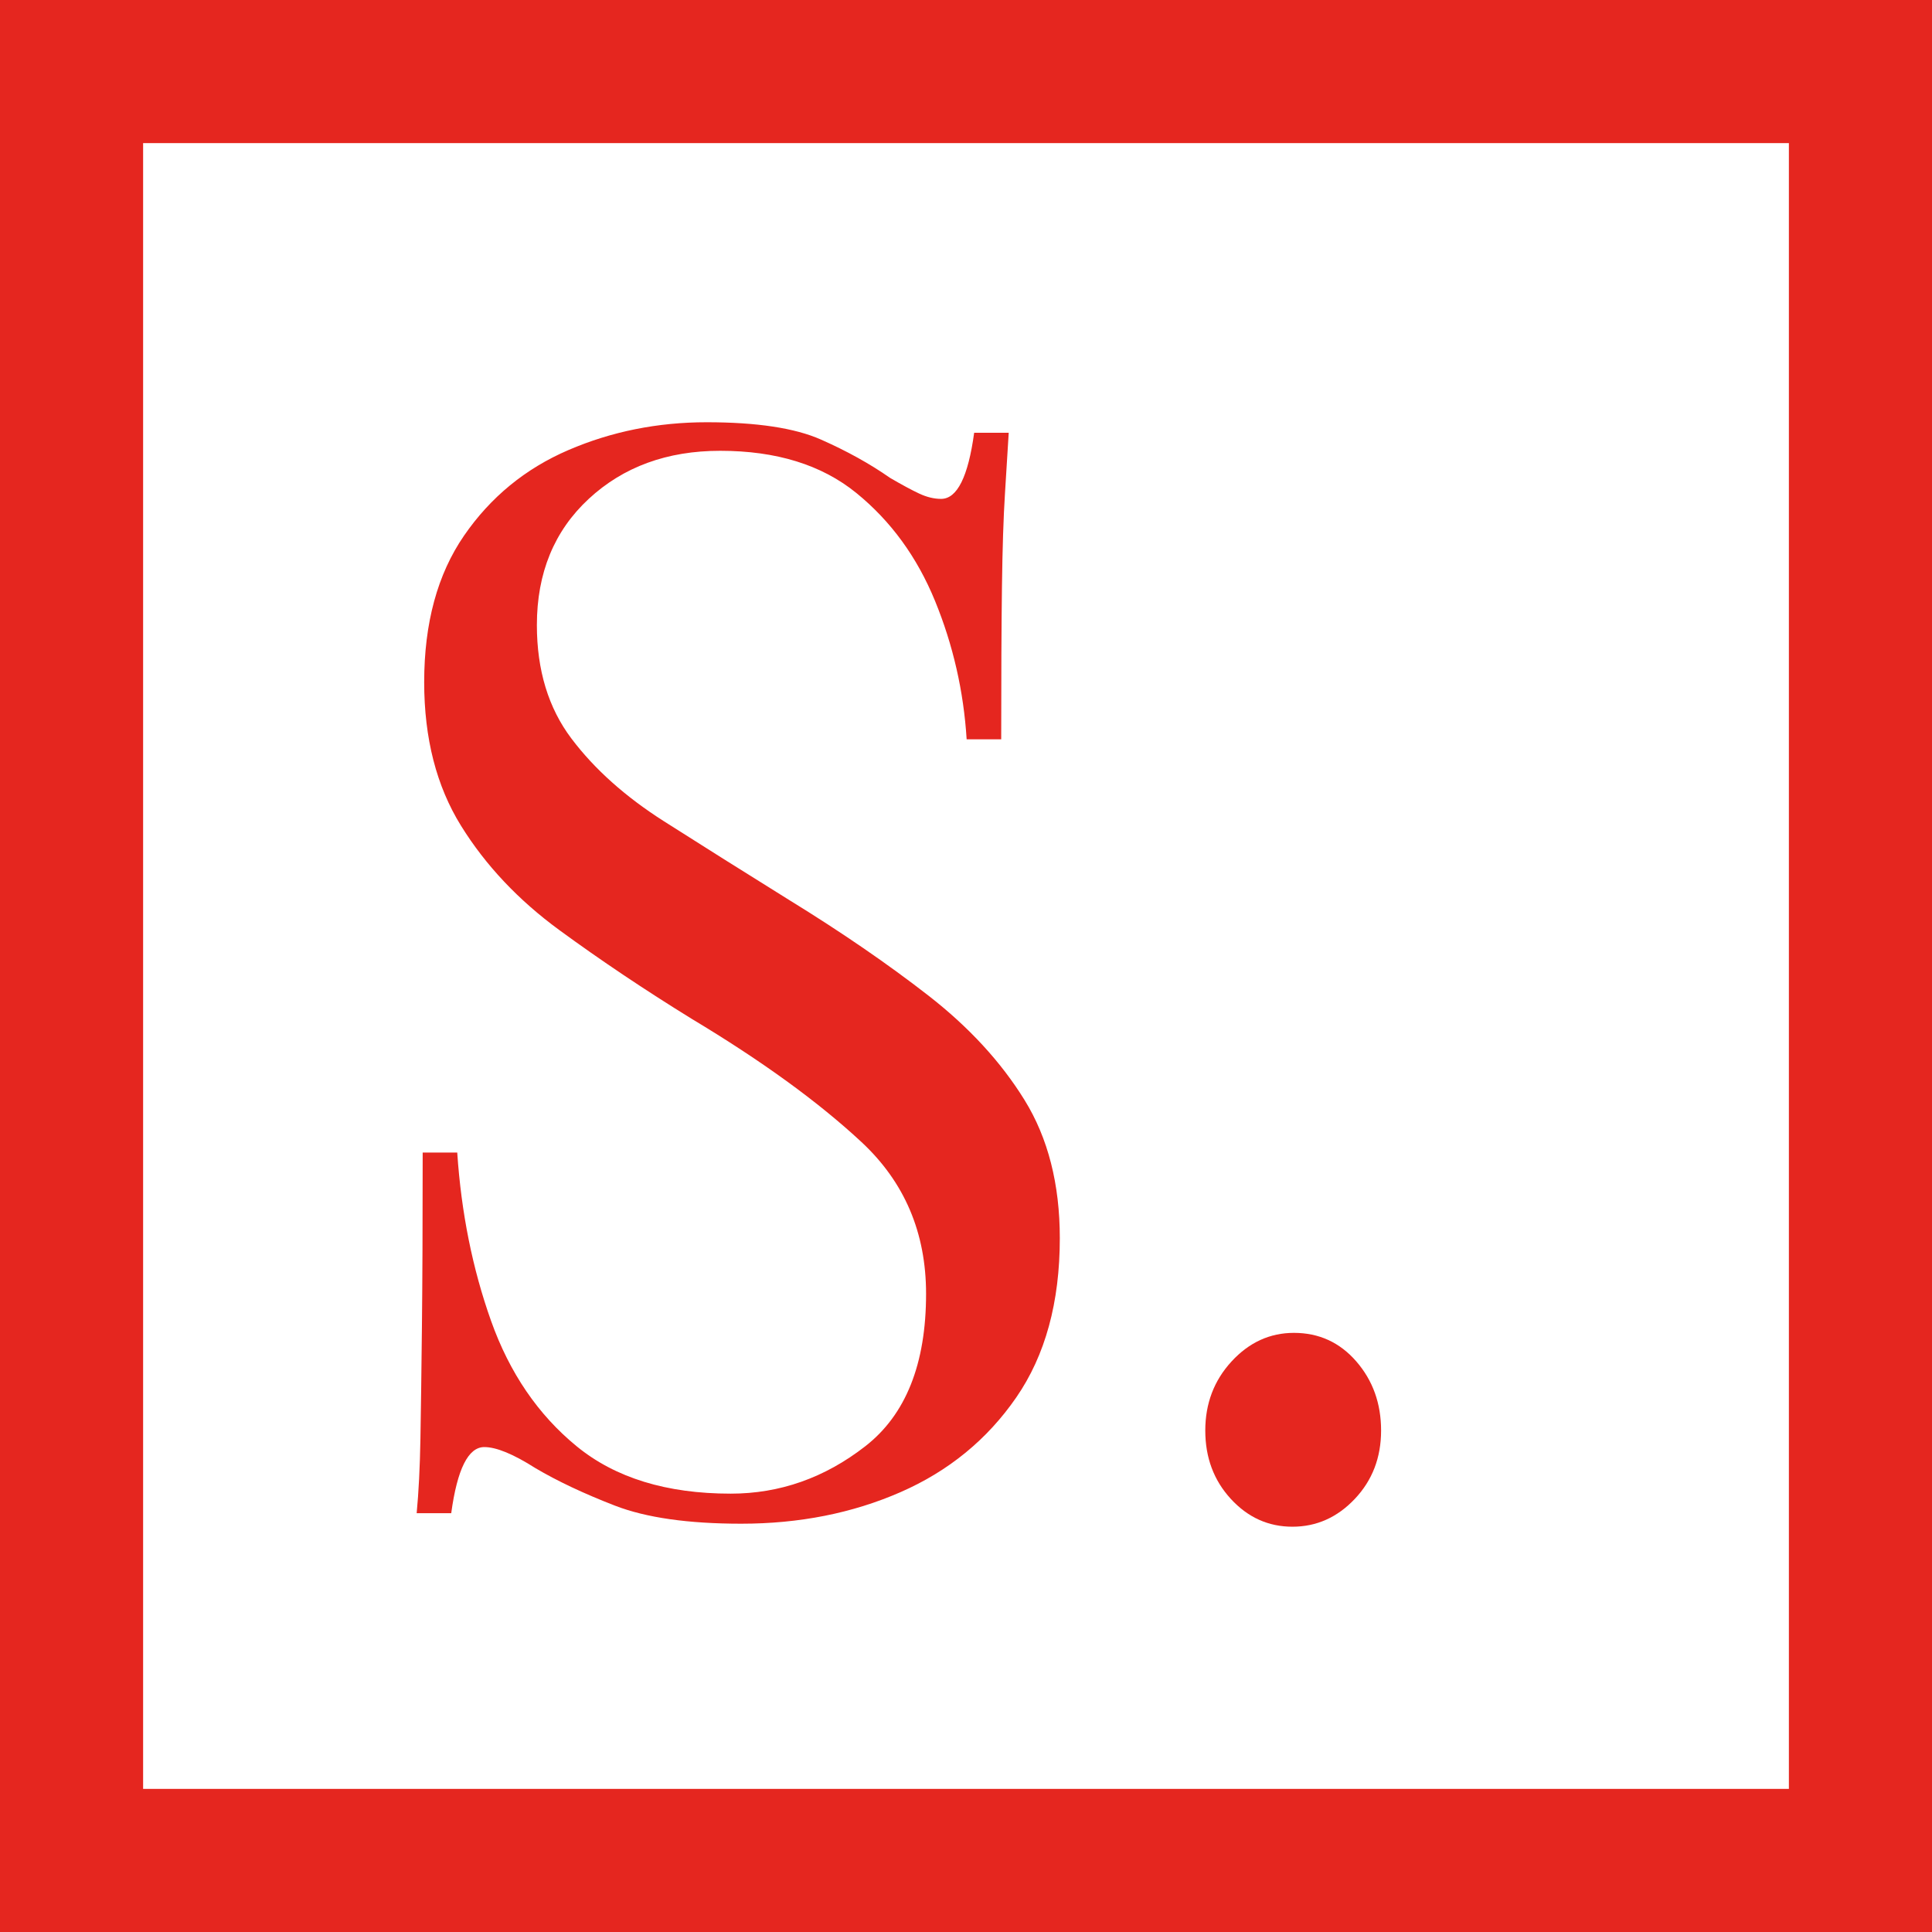
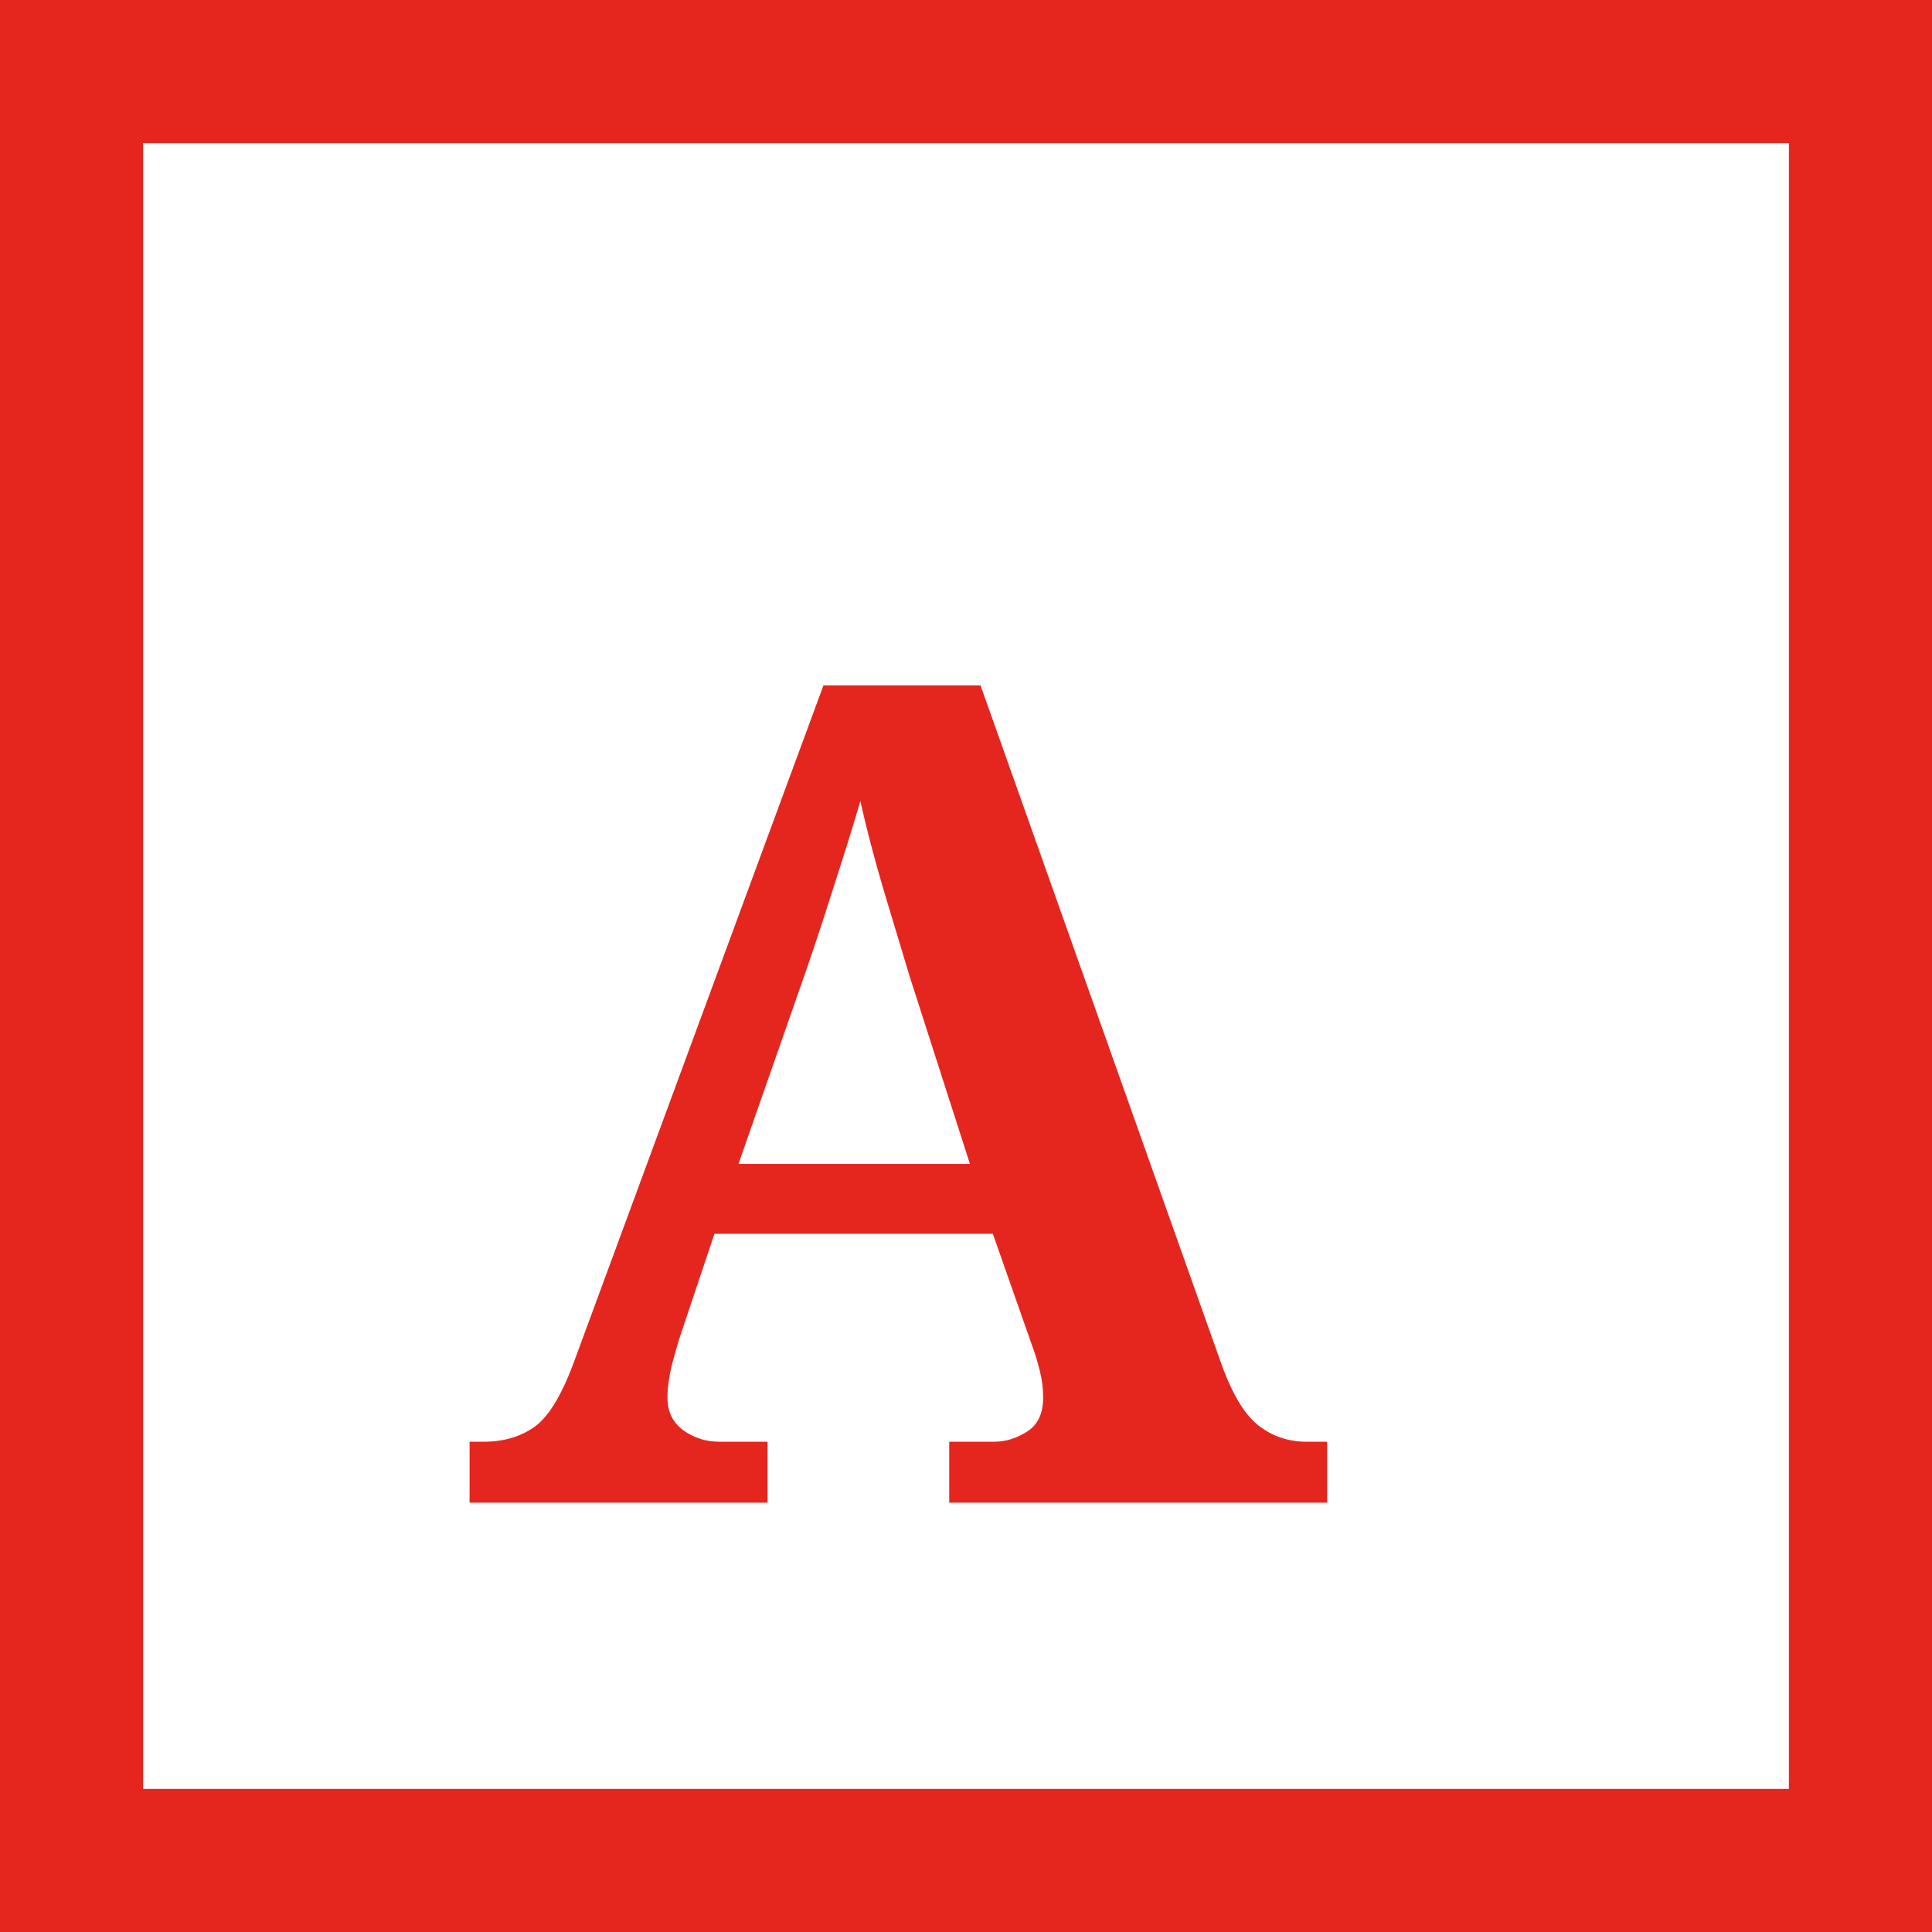
<svg xmlns="http://www.w3.org/2000/svg" width="54px" height="54px" viewBox="0 0 54 54" version="1.1">
  <g id="Page-1" stroke="none" stroke-width="1" fill="none" fill-rule="evenodd">
    <g id="logo-mobile">
      <rect id="Rectangle-6" stroke="#E5261F" stroke-width="4" fill-rule="nonzero" x="2" y="2" width="50" height="50" />
-       <path id="." fill="#E5261F" d="M34.402,41.895 C33.926,41.377 33.688,40.74 33.688,39.984 C33.688,39.228 33.933,38.584 34.423,38.052 C34.913,37.52 35.494,37.254 36.166,37.254 C36.866,37.254 37.447,37.52 37.909,38.052 C38.371,38.584 38.602,39.228 38.602,39.984 C38.602,40.74 38.357,41.377 37.867,41.895 C37.377,42.413 36.796,42.672 36.124,42.672 C35.452,42.672 34.878,42.413 34.402,41.895 Z" />
-       <path id="S" fill="#E5261F" fill-rule="nonzero" d="M20.718,42.588 C22.342,42.588 23.826,42.294 25.17,41.706 C26.514,41.118 27.592,40.236 28.404,39.06 C29.216,37.884 29.622,36.4 29.622,34.608 C29.622,33.096 29.293,31.808 28.635,30.744 C27.977,29.68 27.081,28.707 25.947,27.825 C24.813,26.943 23.518,26.054 22.062,25.158 C20.802,24.374 19.633,23.639 18.555,22.953 C17.477,22.267 16.616,21.497 15.972,20.643 C15.328,19.789 15.006,18.732 15.006,17.472 C15.006,16.016 15.489,14.84 16.455,13.944 C17.421,13.048 18.646,12.6 20.13,12.6 C21.698,12.6 22.965,12.992 23.931,13.776 C24.897,14.56 25.632,15.568 26.136,16.8 C26.64,18.032 26.934,19.32 27.018,20.664 L27.018,20.664 L27.984,20.664 C27.984,18.9 27.991,17.479 28.005,16.401 C28.019,15.323 28.047,14.455 28.089,13.797 C28.131,13.139 28.166,12.572 28.194,12.096 L28.194,12.096 L27.228,12.096 C27.06,13.328 26.752,13.944 26.304,13.944 C26.108,13.944 25.905,13.895 25.695,13.797 C25.485,13.699 25.212,13.552 24.876,13.356 C24.316,12.964 23.672,12.607 22.944,12.285 C22.216,11.963 21.152,11.802 19.752,11.802 C18.38,11.802 17.092,12.061 15.888,12.579 C14.684,13.097 13.711,13.895 12.969,14.973 C12.227,16.051 11.856,17.416 11.856,19.068 C11.856,20.636 12.199,21.973 12.885,23.079 C13.571,24.185 14.488,25.158 15.636,25.998 C16.784,26.838 18.016,27.664 19.332,28.476 C21.292,29.652 22.874,30.8 24.078,31.92 C25.282,33.04 25.884,34.454 25.884,36.162 C25.884,38.122 25.317,39.543 24.183,40.425 C23.049,41.307 21.796,41.748 20.424,41.748 C18.632,41.748 17.197,41.307 16.119,40.425 C15.041,39.543 14.243,38.374 13.725,36.918 C13.207,35.462 12.892,33.894 12.78,32.214 L12.78,32.214 L11.814,32.214 C11.814,34.174 11.807,35.798 11.793,37.086 C11.779,38.374 11.765,39.417 11.751,40.215 C11.737,41.013 11.702,41.706 11.646,42.294 L11.646,42.294 L12.612,42.294 C12.78,41.062 13.088,40.446 13.536,40.446 C13.872,40.446 14.348,40.642 14.964,41.034 C15.58,41.398 16.322,41.748 17.19,42.084 C18.058,42.42 19.234,42.588 20.718,42.588 Z" />
+       <text x="13" y="42" font-family="'Playfair Display', serif" font-size="32" fill="#E5261F" font-weight="bold">A</text>
    </g>
  </g>
</svg>
